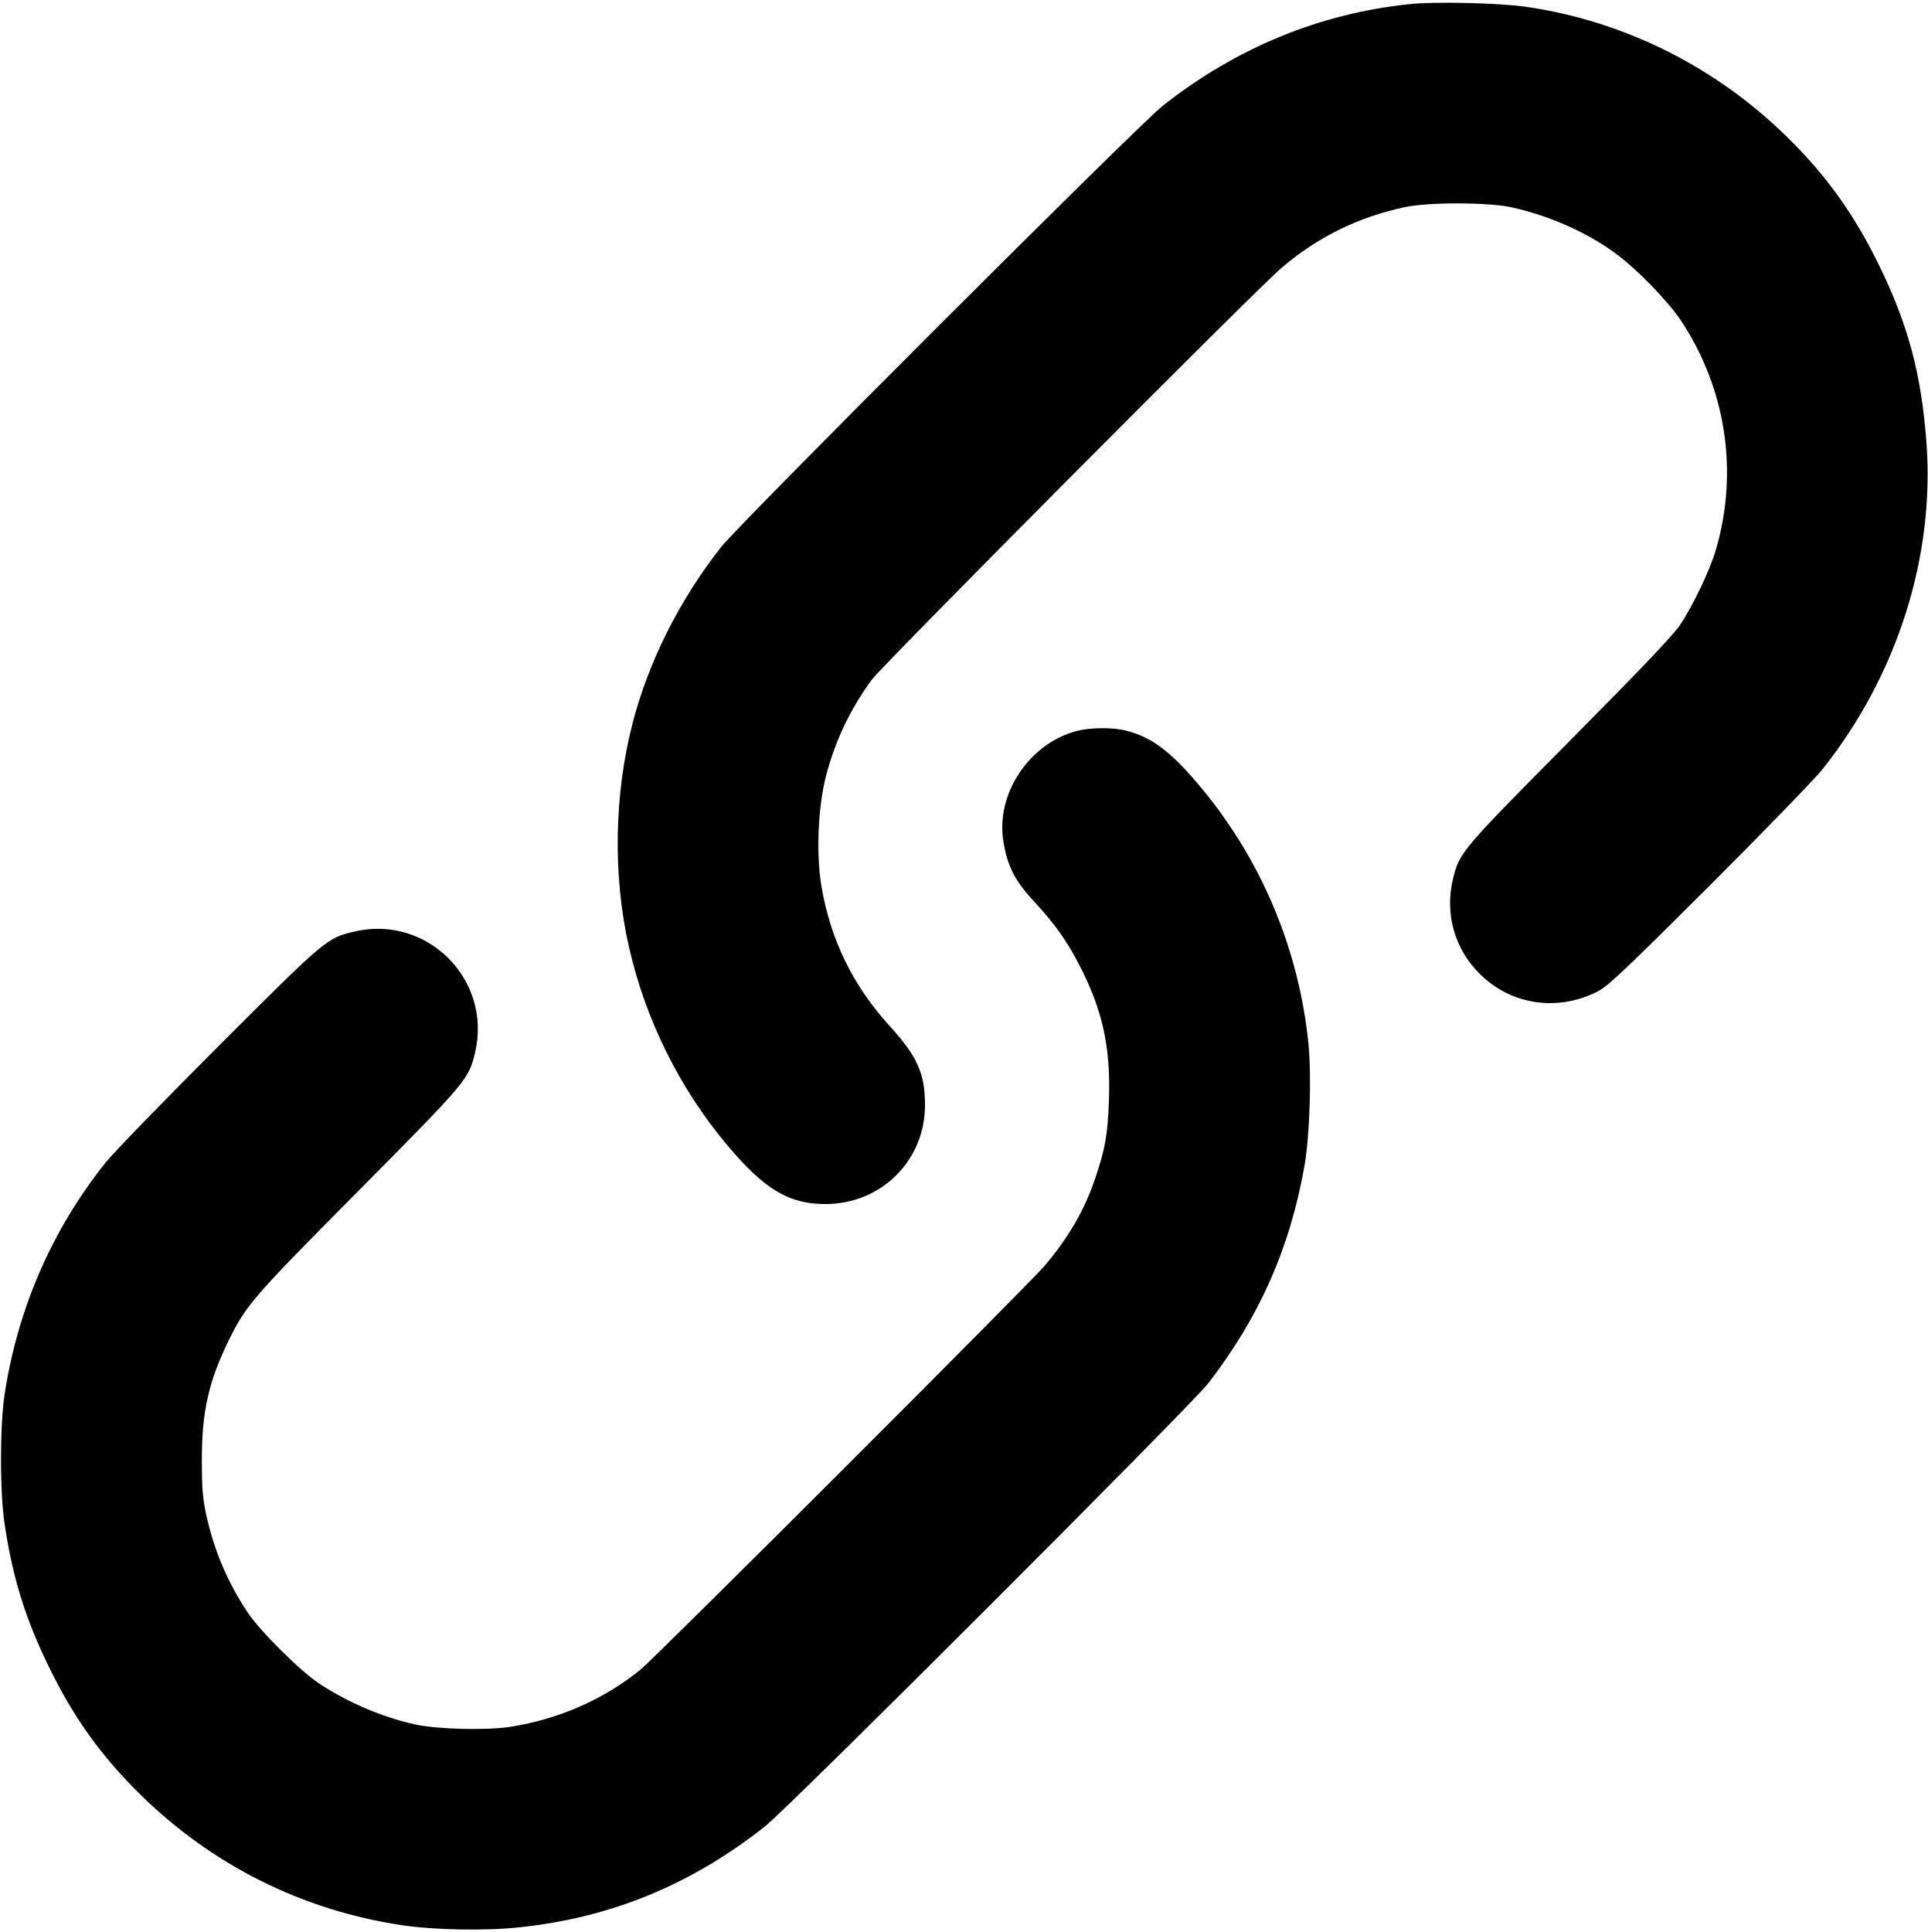
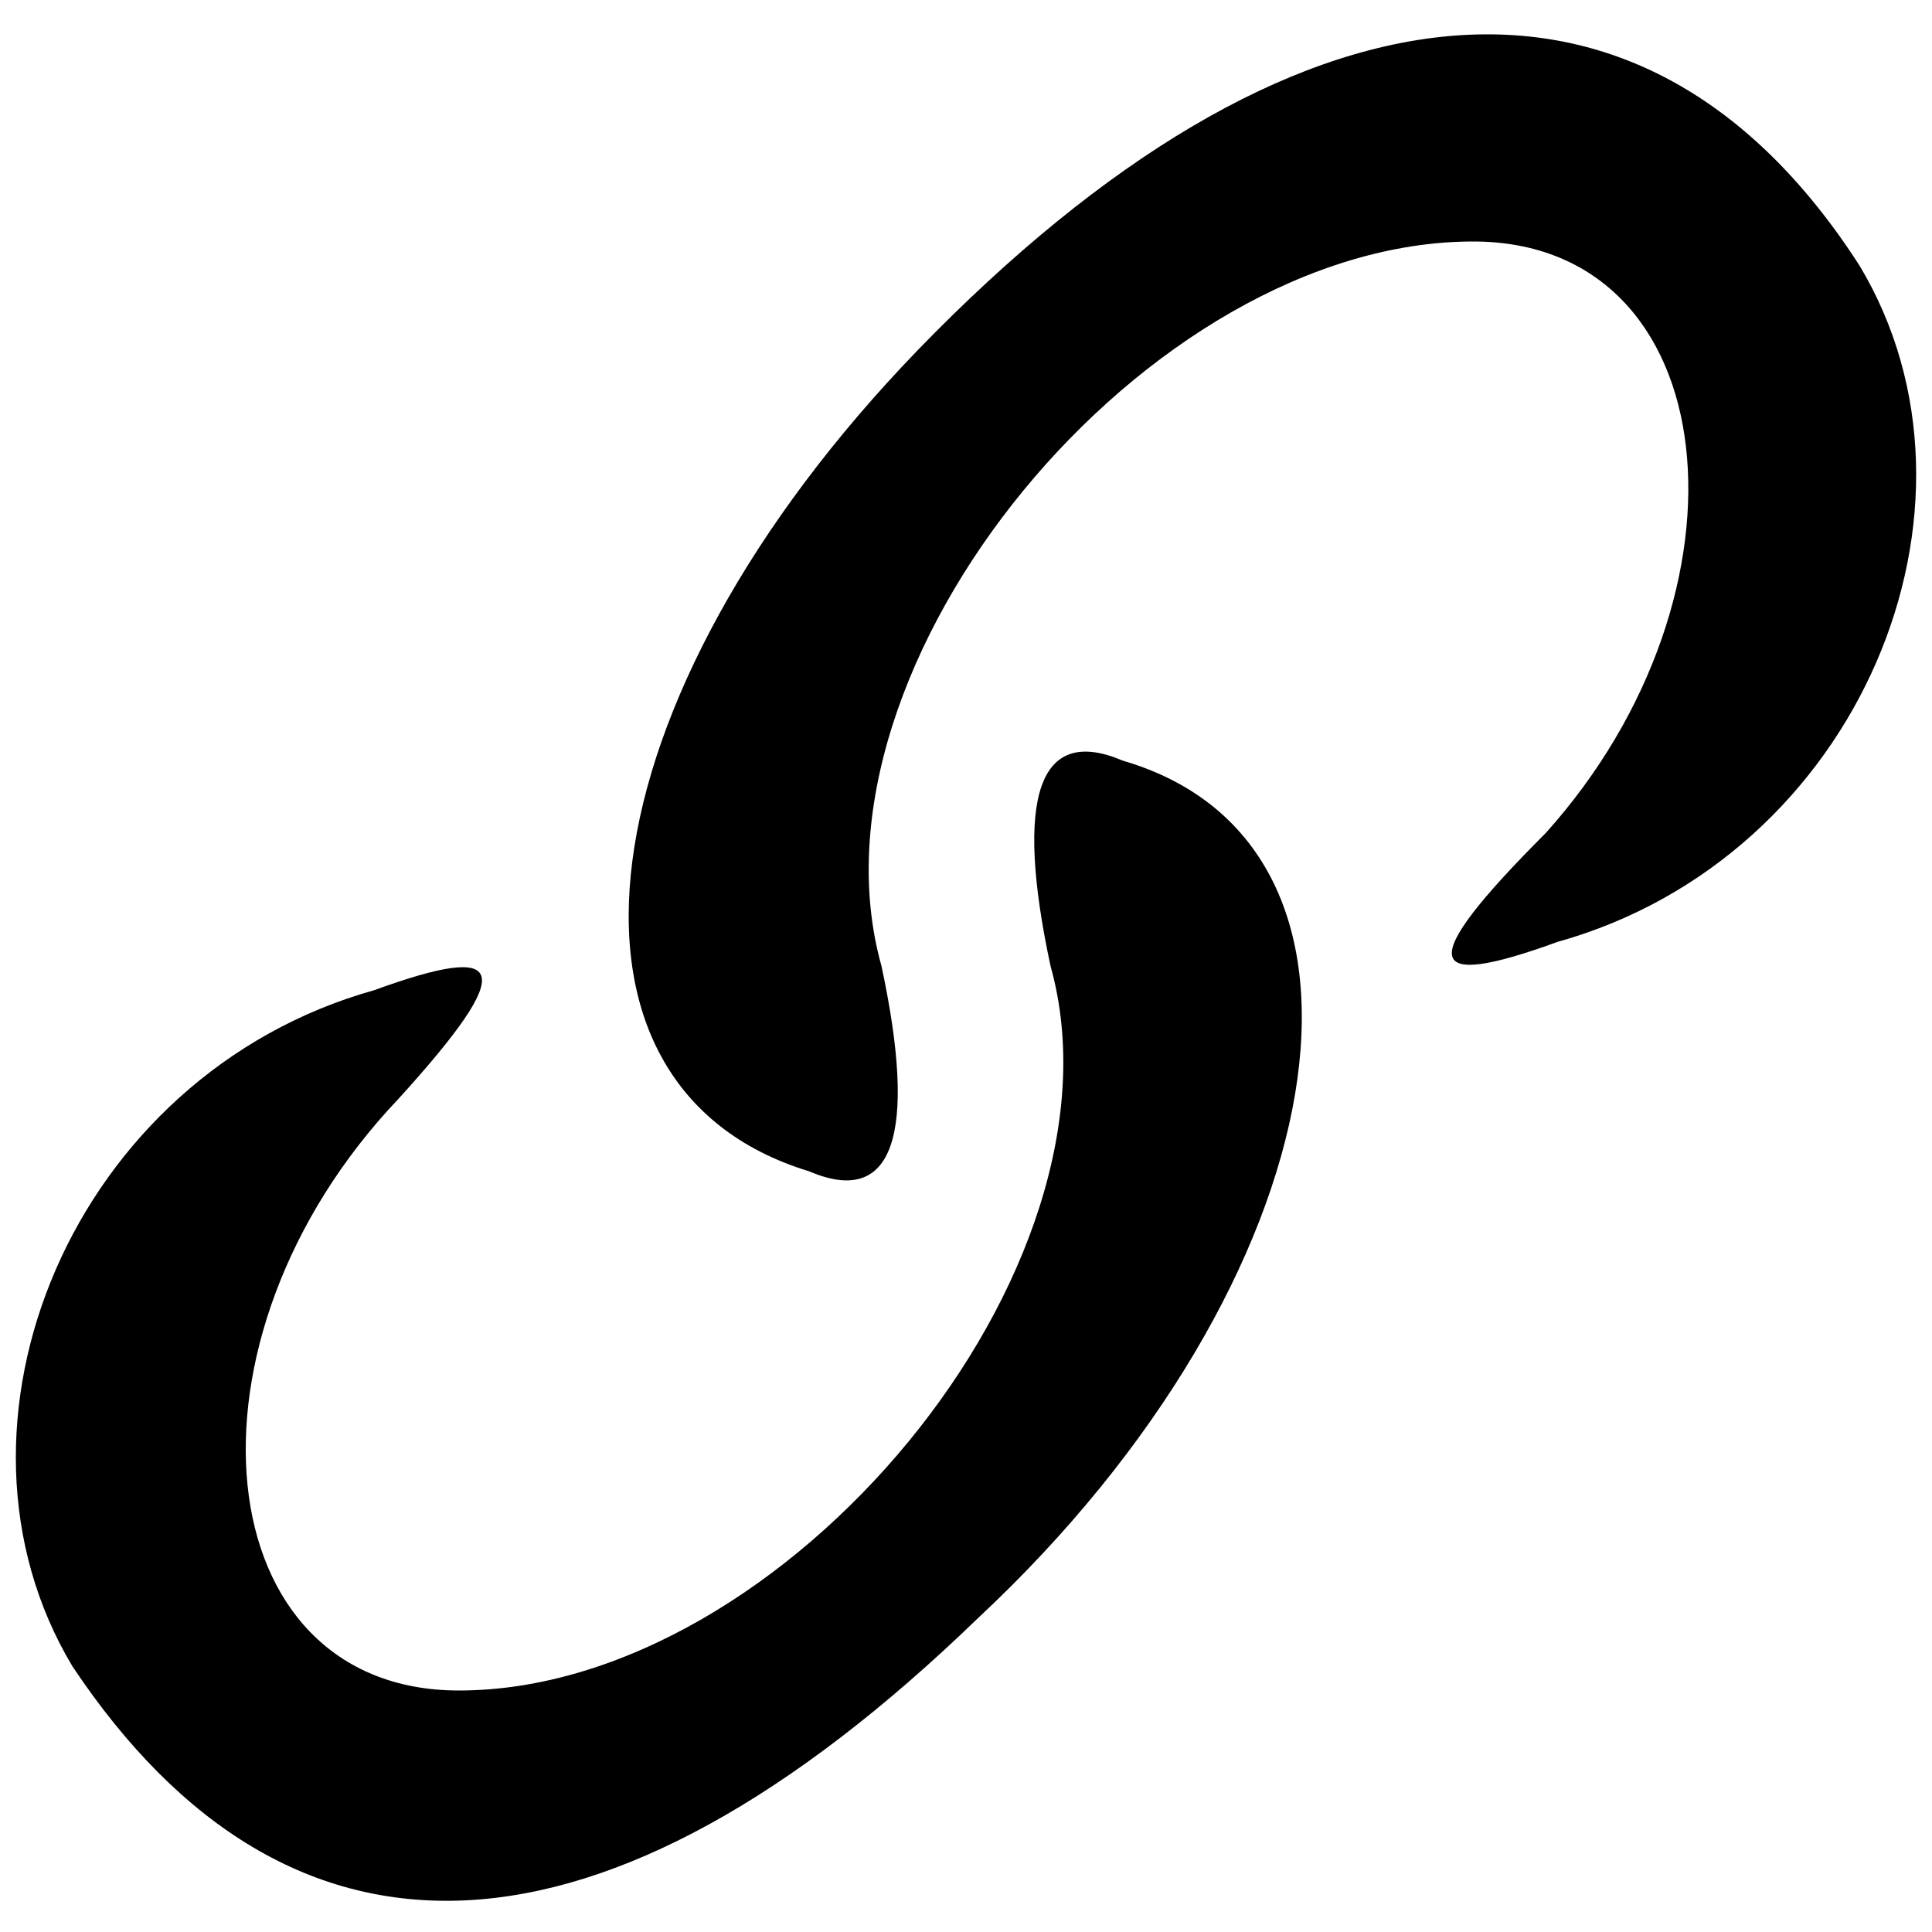
- <svg xmlns="http://www.w3.org/2000/svg" version="1.0" width="980pt" height="982pt" viewBox="0 0 980 982" preserveAspectRatio="xMidYMid meet">
-   <g transform="translate(0,982) scale(0.1,-0.1)" fill="#000000" stroke="none">
-     <path d="M7166 9799 c-457 -47 -882 -222 -1256 -517 -120 -94 -2150 -2122 -2244 -2242 -212 -269 -370 -584 -451 -898 -93 -361 -100 -771 -19 -1130 83 -370 256 -721 500 -1012 189 -225 314 -300 499 -300 285 0 508 222 507 505 0 158 -40 246 -176 396 -190 207 -306 445 -351 718 -27 161 -17 397 23 554 47 182 123 341 234 493 57 76 1954 1984 2083 2093 184 157 388 257 625 308 120 26 420 25 540 0 194 -42 395 -131 540 -241 106 -79 259 -238 323 -333 229 -344 295 -765 181 -1161 -31 -109 -117 -288 -185 -390 -38 -55 -199 -224 -564 -592 -551 -556 -557 -563 -590 -701 -41 -175 9 -352 136 -478 159 -160 398 -195 603 -89 51 27 143 114 567 537 278 278 536 544 573 591 381 479 573 1084 528 1667 -26 345 -94 596 -242 898 -123 251 -261 445 -453 636 -366 365 -836 601 -1337 674 -135 20 -465 28 -594 14z" />
-     <path d="M5471 6104 c-240 -64 -409 -319 -371 -558 20 -128 58 -202 159 -311 102 -110 165 -198 230 -325 116 -226 157 -414 148 -679 -6 -176 -19 -249 -67 -392 -55 -166 -137 -308 -261 -454 -79 -93 -1979 -1992 -2054 -2052 -186 -151 -414 -251 -660 -290 -122 -19 -371 -13 -485 12 -167 37 -340 111 -485 206 -100 66 -304 269 -368 366 -102 154 -170 316 -209 495 -18 84 -22 135 -22 278 0 248 35 401 140 614 87 175 122 215 659 756 551 556 557 563 590 701 87 370 -244 701 -614 614 -140 -33 -145 -37 -692 -584 -278 -278 -536 -544 -573 -591 -273 -343 -446 -741 -513 -1180 -24 -160 -24 -501 1 -660 41 -273 107 -483 226 -725 124 -255 262 -447 458 -641 366 -362 824 -592 1332 -669 164 -25 429 -30 602 -11 465 49 873 217 1248 514 123 97 2162 2136 2251 2250 261 338 416 688 490 1107 27 154 36 454 20 621 -48 473 -234 921 -536 1289 -155 188 -253 265 -386 300 -68 19 -188 18 -258 -1z" />
+ <svg xmlns="http://www.w3.org/2000/svg" version="1.0" width="16pt" height="16pt" viewBox="0 0 16 16" preserveAspectRatio="xMidYMid meet">
+   <g transform="translate(0,16) scale(0.1,-0.1)" fill="#000000" stroke="none">
+     <path d="M76 131 c-28 -29 -32 -61 -9 -68 7 -3 9 3 6 17 -7 25 22 60 49 60 21 0 24 -29 6 -49 -11 -11 -10 -13 1 -9 25 7 37 36 25 56 -18 28 -47 25 -78 -7z" />
+     <path d="M87 80 c7 -25 -22 -60 -49 -60 -21 0 -24 29 -5 49 10 11 9 13 -2 9 -25 -7 -37 -36 -25 -56 18 -27 44 -26 75 4 30 28 36 64 12 71 -7 3 -9 -3 -6 -17z" />
  </g>
</svg>
